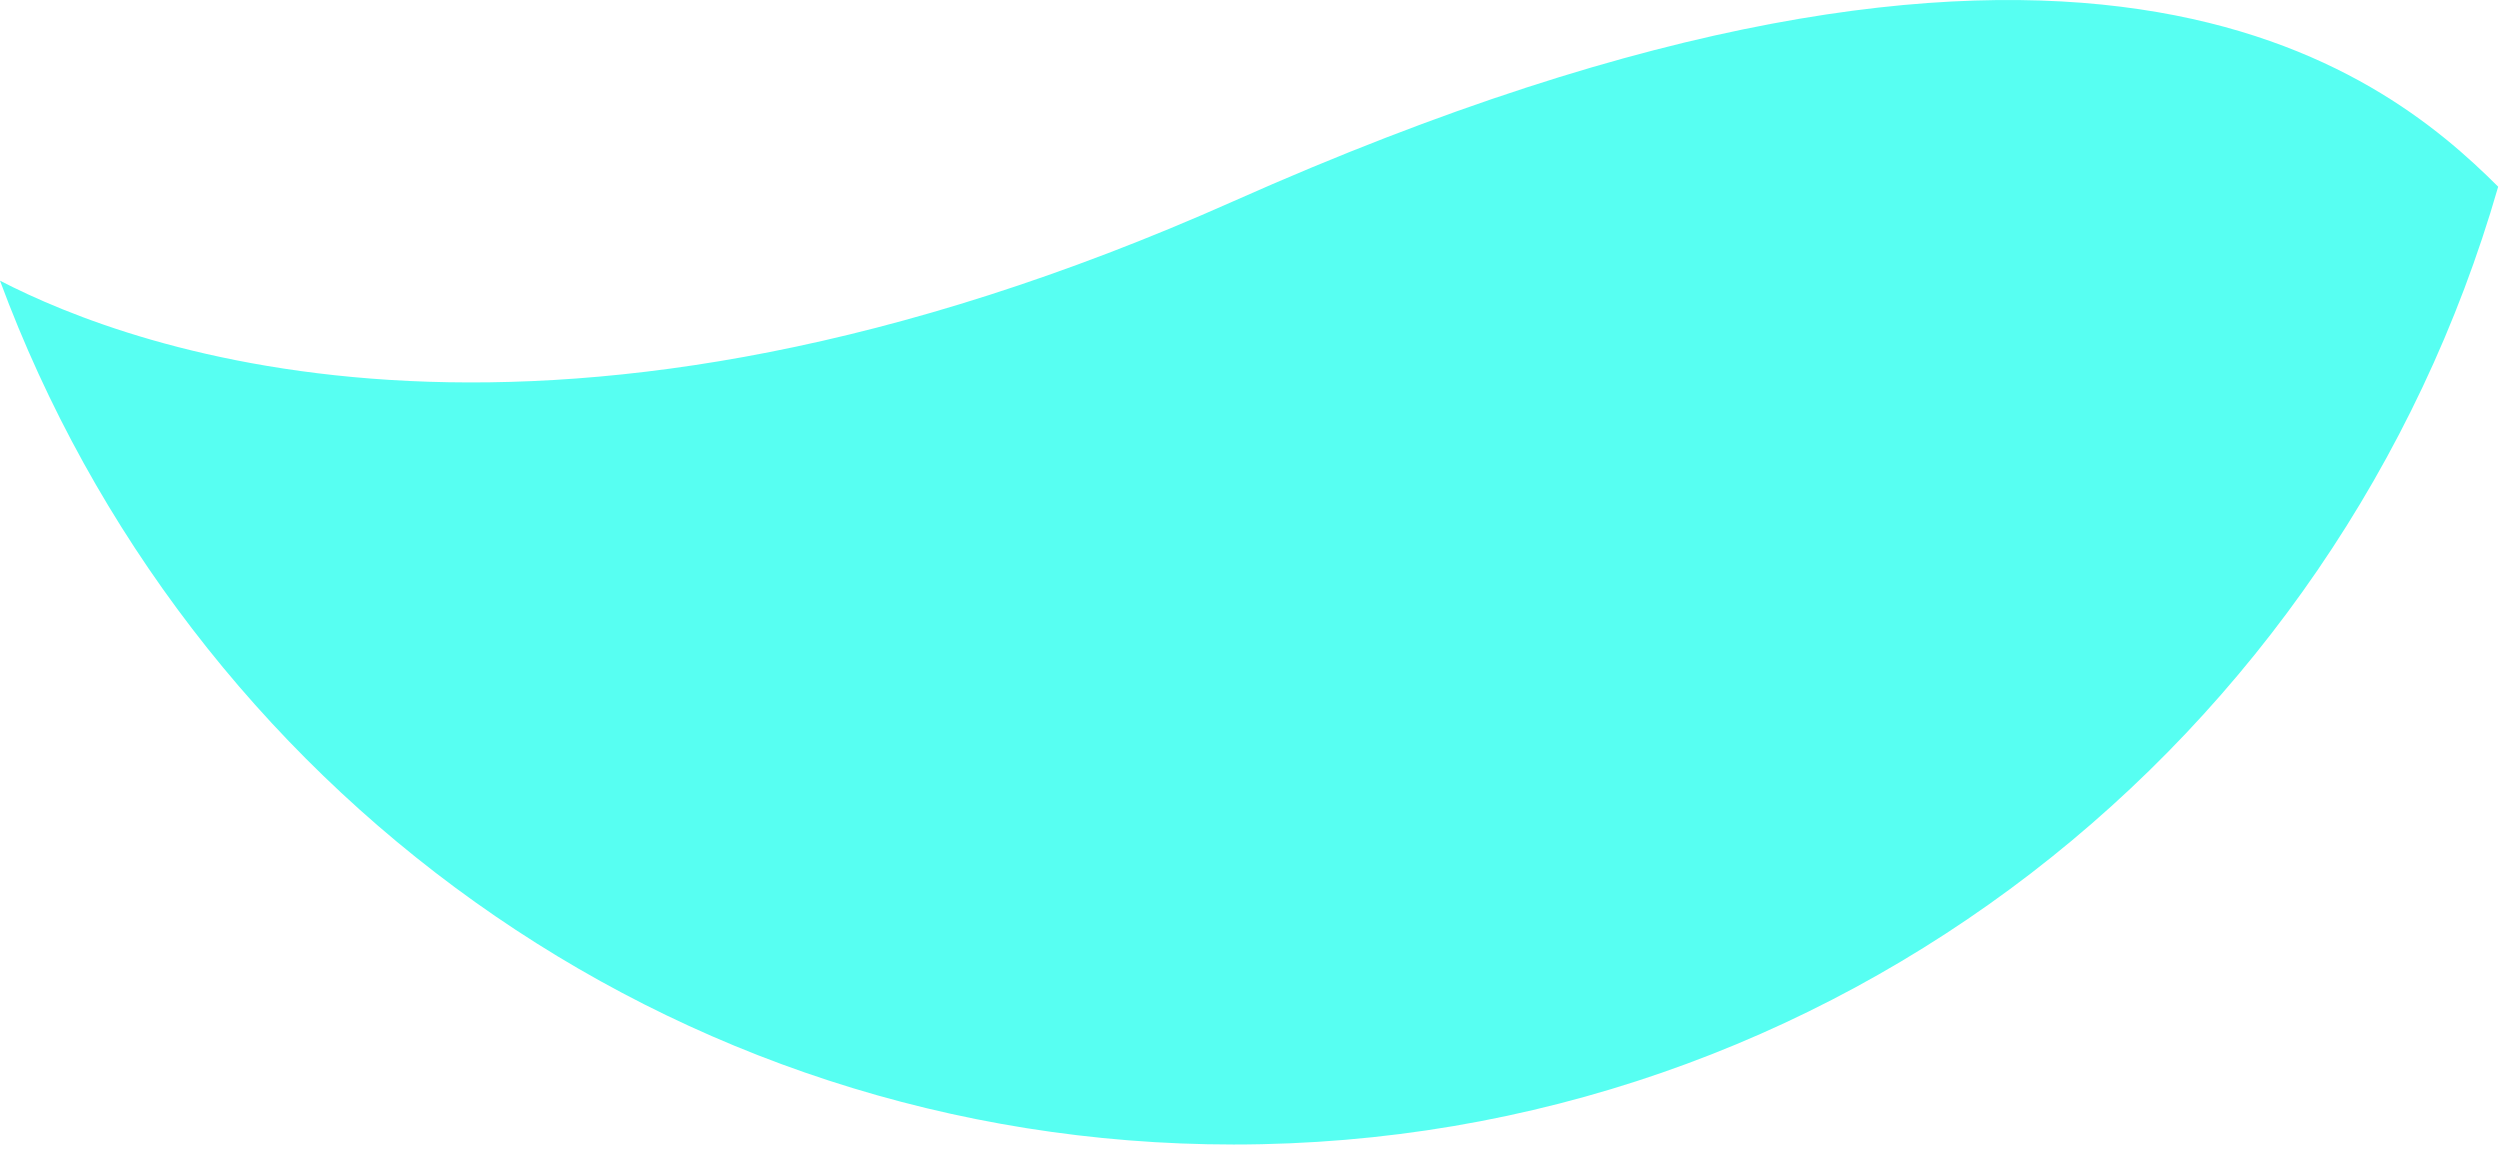
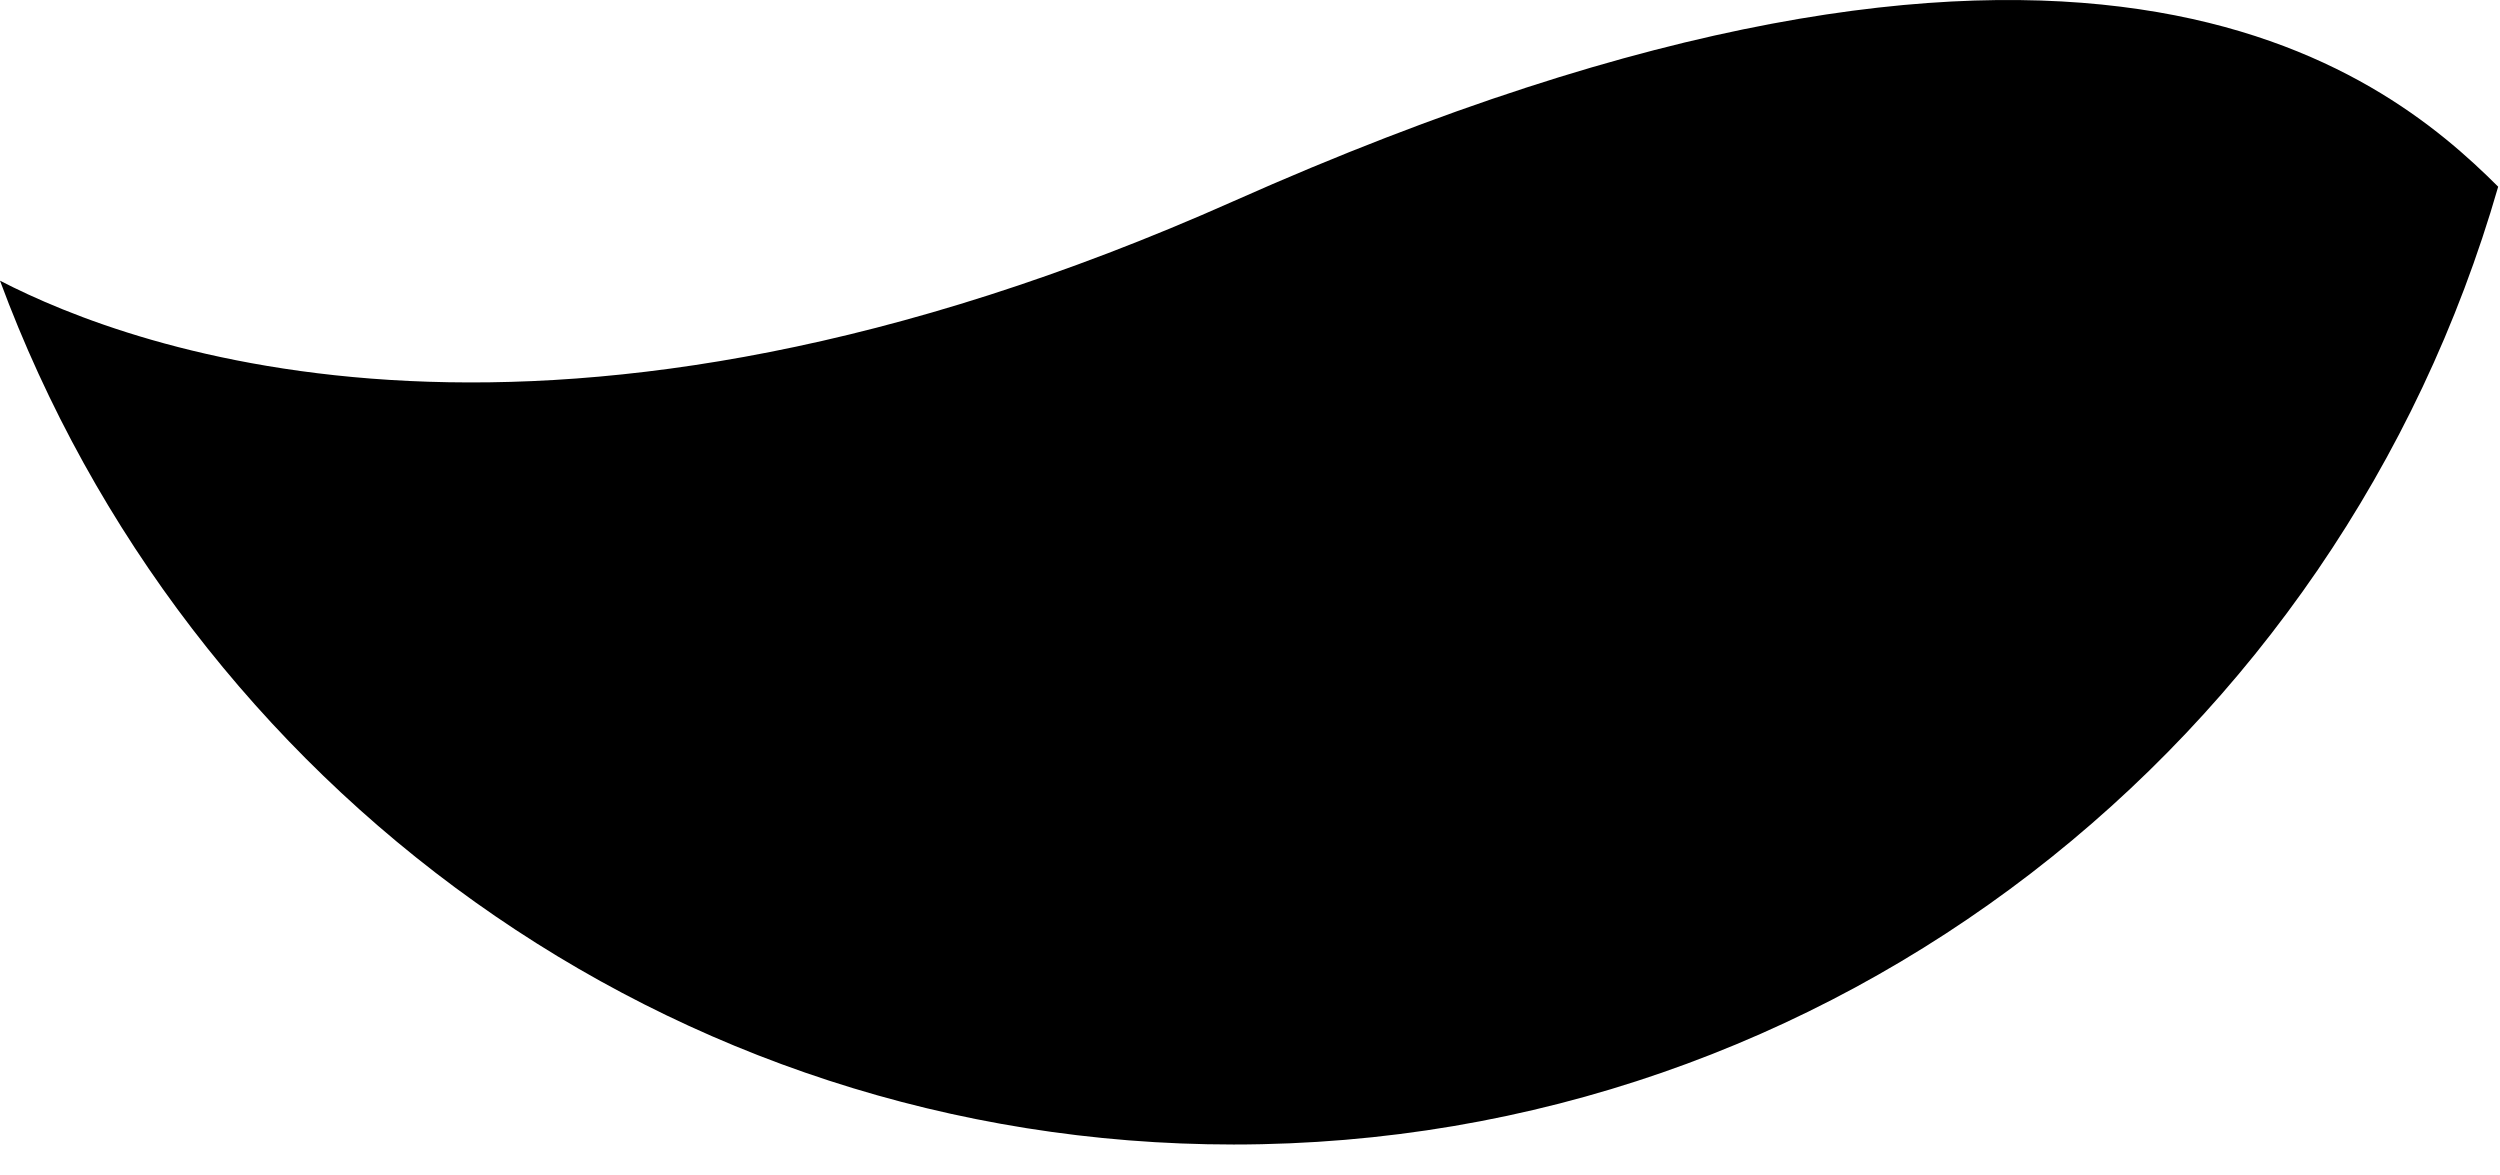
<svg xmlns="http://www.w3.org/2000/svg" width="100%" height="100%" viewBox="0 0 66 31" version="1.1" xml:space="preserve" style="fill-rule:evenodd;clip-rule:evenodd;stroke-linejoin:round;stroke-miterlimit:2;">
  <g transform="matrix(1,0,0,1,-607.431,-420.259)">
-     <path id="_5" d="M607.431,427.669C610.909,429.466 621.888,433.632 639.995,425.571C662.321,415.632 670.308,422.121 673.383,425.188C669.174,439.811 655.827,450.474 640,450.474C625.081,450.474 612.367,441.003 607.431,427.669Z" style="fill:rgb(87,255,242);" />
+     <path id="_5" d="M607.431,427.669C610.909,429.466 621.888,433.632 639.995,425.571C662.321,415.632 670.308,422.121 673.383,425.188C669.174,439.811 655.827,450.474 640,450.474C625.081,450.474 612.367,441.003 607.431,427.669Z" style="fill:rgb(0,0,0);" />
  </g>
</svg>
